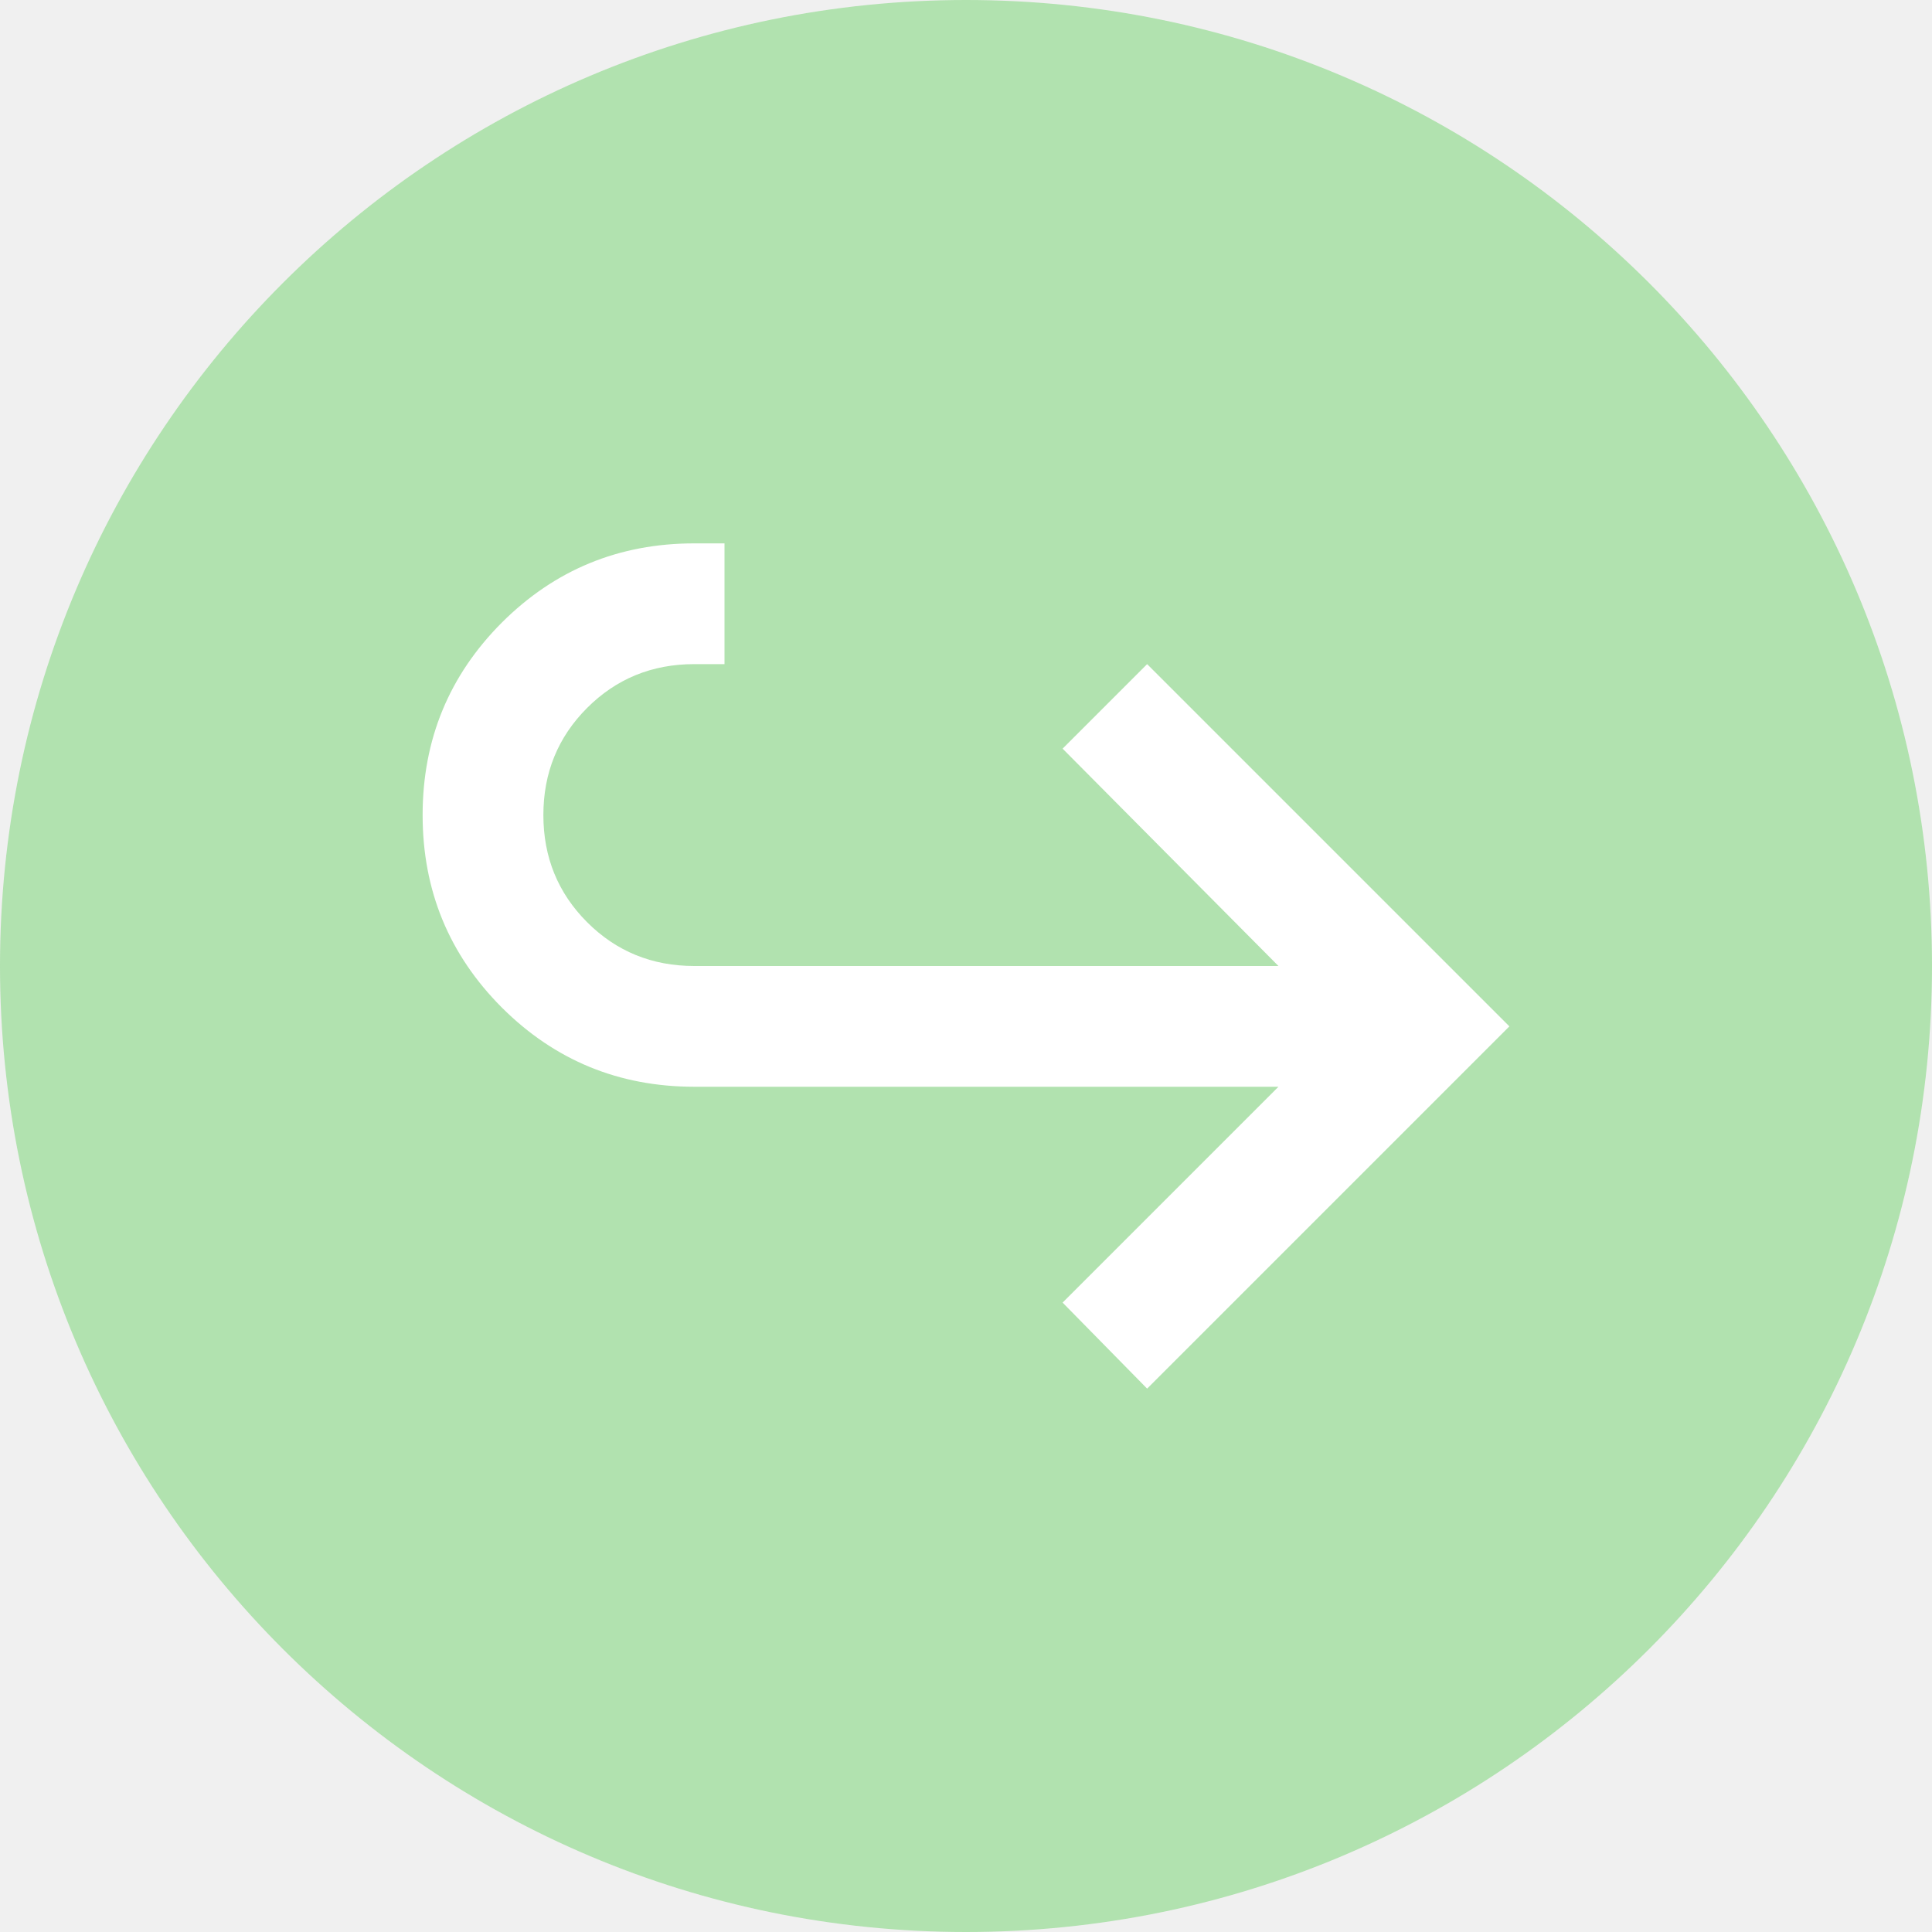
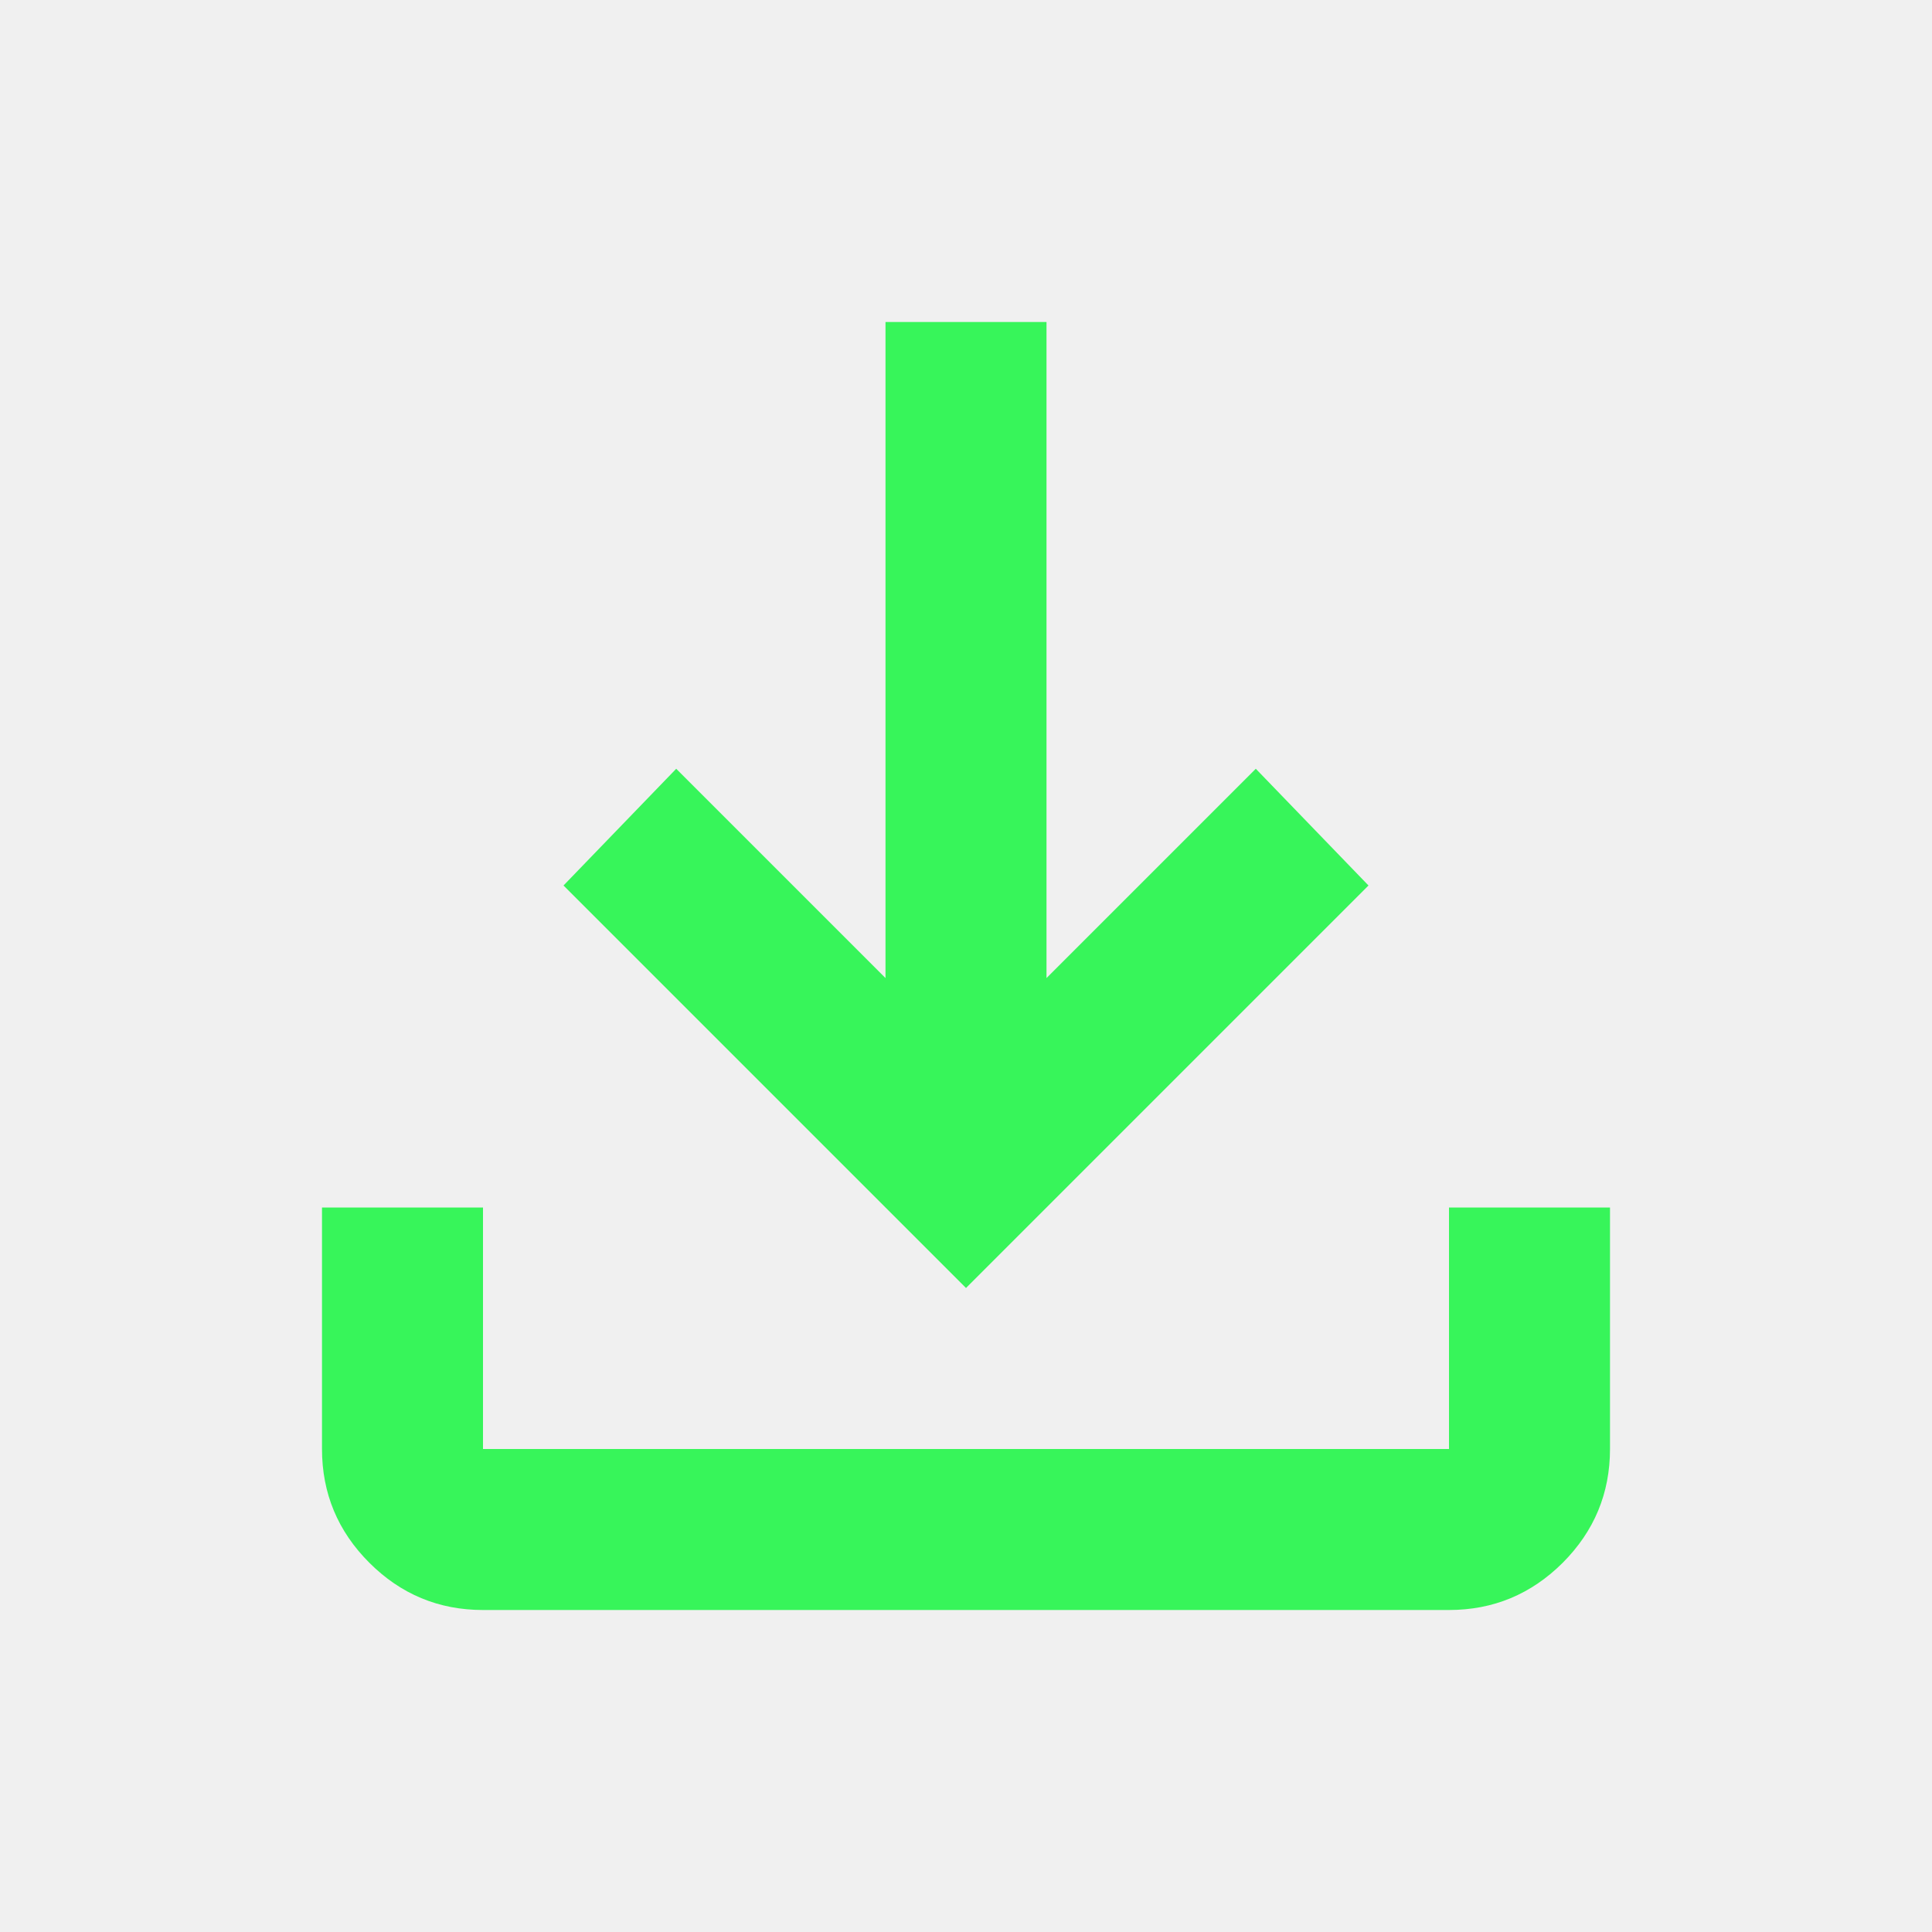
- <svg xmlns="http://www.w3.org/2000/svg" width="32" height="32" viewBox="0 0 32 32" fill="none">
-   <rect width="32" height="32" rx="16" fill="#73D46E" fill-opacity="0.5" />
-   <path d="M19 23L17.6 21.575L21.175 18H11.5C10.25 18 9.188 17.562 8.312 16.688C7.438 15.812 7 14.75 7 13.5C7 12.25 7.438 11.188 8.312 10.312C9.188 9.438 10.25 9 11.5 9H12V11H11.5C10.8 11 10.208 11.242 9.725 11.725C9.242 12.208 9 12.8 9 13.5C9 14.2 9.242 14.792 9.725 15.275C10.208 15.758 10.8 16 11.5 16H21.175L17.6 12.4L19 11L25 17L19 23Z" fill="white" />
+ <svg xmlns="http://www.w3.org/2000/svg" width="24" height="24" viewBox="0 0 24 24" fill="none">
+   <mask id="mask0_439_1458" style="mask-type:alpha" maskUnits="userSpaceOnUse" x="0" y="0" width="24" height="24">
+     <rect width="24" height="24" fill="#D9D9D9" />
+   </mask>
+   <g mask="url(#mask0_439_1458)">
+     <path d="M12 16L7 11L8.4 9.55L11 12.15V4H13V12.15L15.6 9.55L17 11L12 16ZM6 20C5.45 20 4.979 19.804 4.588 19.413C4.196 19.021 4 18.55 4 18V15H6V18H18V15H20V18C20 18.55 19.804 19.021 19.413 19.413C19.021 19.804 18.55 20 18 20H6Z" fill="#37F55A" />
+   </g>
</svg>
